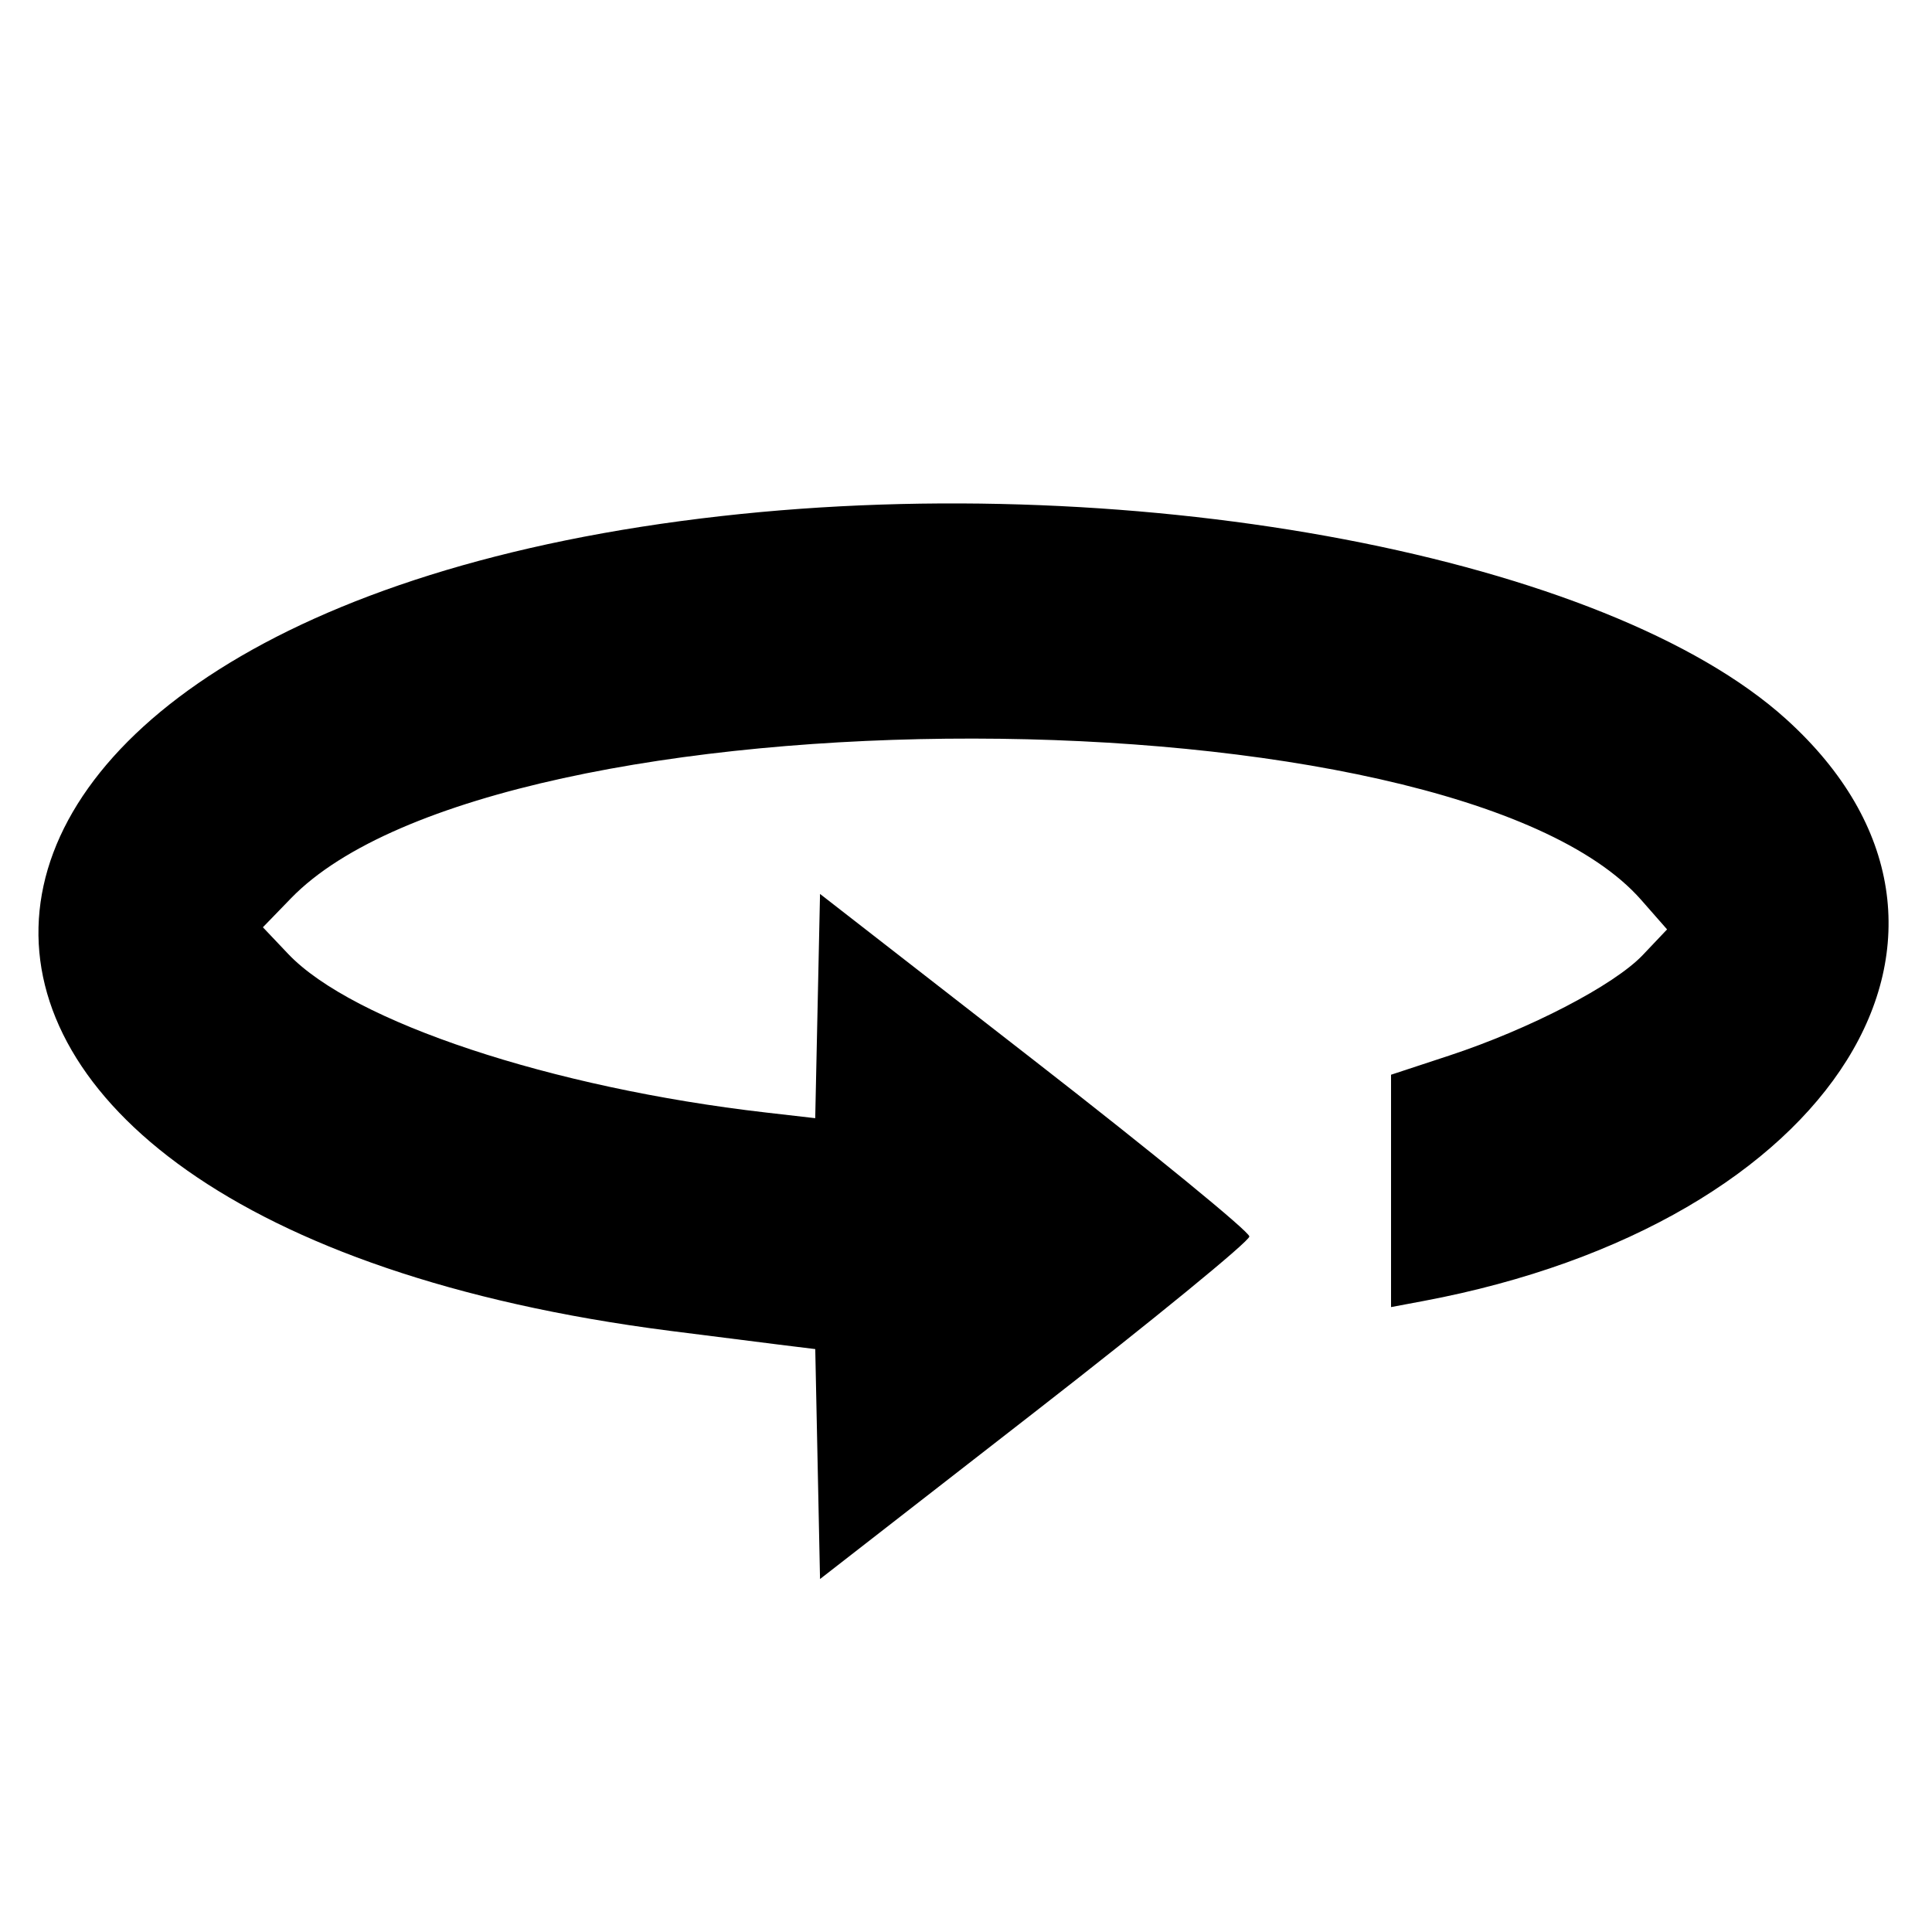
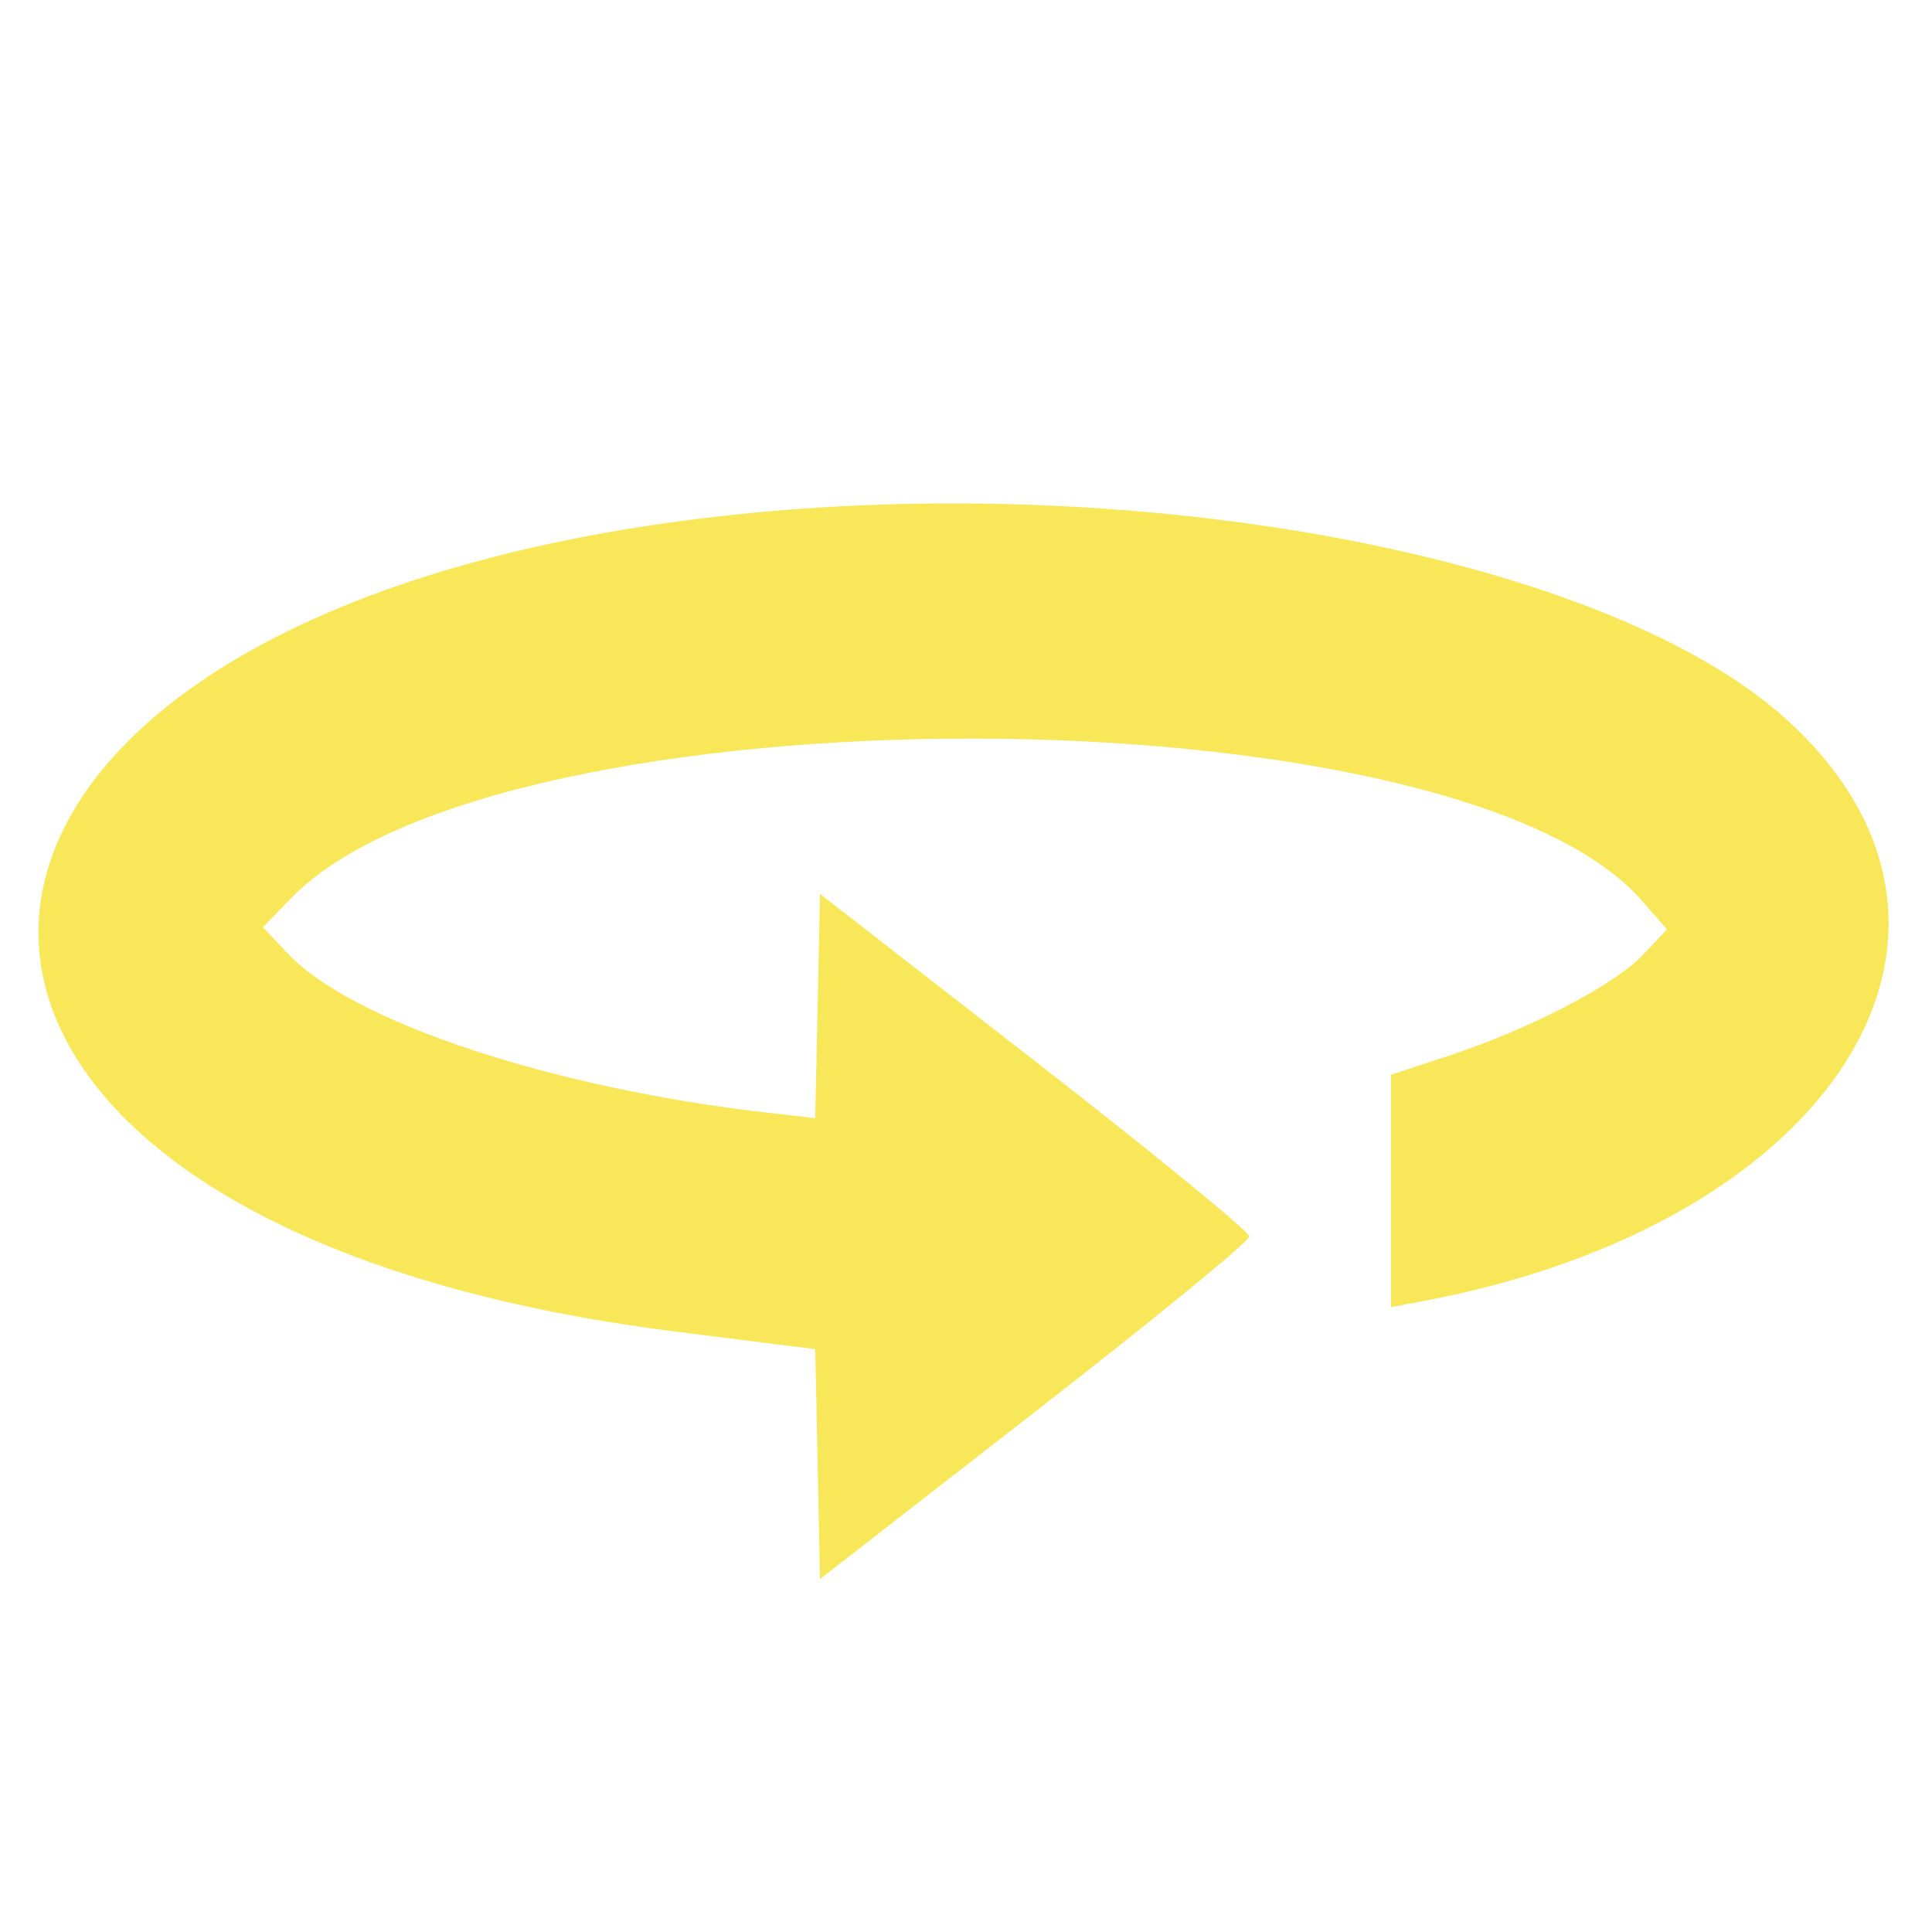
<svg xmlns="http://www.w3.org/2000/svg" id="svg" width="400" height="400" viewBox="0, 0, 400,400">
  <g id="svgg">
-     <path id="path0" d="M149.333 106.849 C -33.313 127.384,-41.223 252.474,138.667 275.531 C 146.978 276.596,157.155 277.883,161.284 278.391 L 168.790 279.314 169.284 303.117 L 169.778 326.920 214.222 292.359 C 238.667 273.351,258.667 256.989,258.667 256.000 C 258.667 255.011,238.667 238.649,214.222 219.641 L 169.778 185.080 169.280 208.294 L 168.783 231.508 158.614 230.340 C 114.170 225.237,73.024 211.579,59.659 197.495 L 54.430 191.983 60.245 185.983 C 103.148 141.719,300.841 141.956,339.792 186.318 L 345.150 192.421 340.131 197.714 C 334.182 203.985,316.718 213.058,300.000 218.562 L 288.000 222.512 288.000 246.565 L 288.000 270.618 294.624 269.375 C 380.118 253.336,418.057 192.558,369.823 148.909 C 332.872 115.470,236.377 97.063,149.333 106.849 " stroke="none" fill="#000000" fill-rule="evenodd" />
+     <path id="path0" d="M149.333 106.849 C -33.313 127.384,-41.223 252.474,138.667 275.531 C 146.978 276.596,157.155 277.883,161.284 278.391 L 168.790 279.314 169.284 303.117 L 169.778 326.920 214.222 292.359 C 238.667 273.351,258.667 256.989,258.667 256.000 C 258.667 255.011,238.667 238.649,214.222 219.641 L 169.778 185.080 169.280 208.294 L 168.783 231.508 158.614 230.340 C 114.170 225.237,73.024 211.579,59.659 197.495 L 54.430 191.983 60.245 185.983 C 103.148 141.719,300.841 141.956,339.792 186.318 L 345.150 192.421 340.131 197.714 C 334.182 203.985,316.718 213.058,300.000 218.562 L 288.000 222.512 288.000 246.565 L 288.000 270.618 294.624 269.375 C 380.118 253.336,418.057 192.558,369.823 148.909 C 332.872 115.470,236.377 97.063,149.333 106.849 " stroke="none" fill="#f7e759" fill-rule="evenodd" />
  </g>
</svg>
